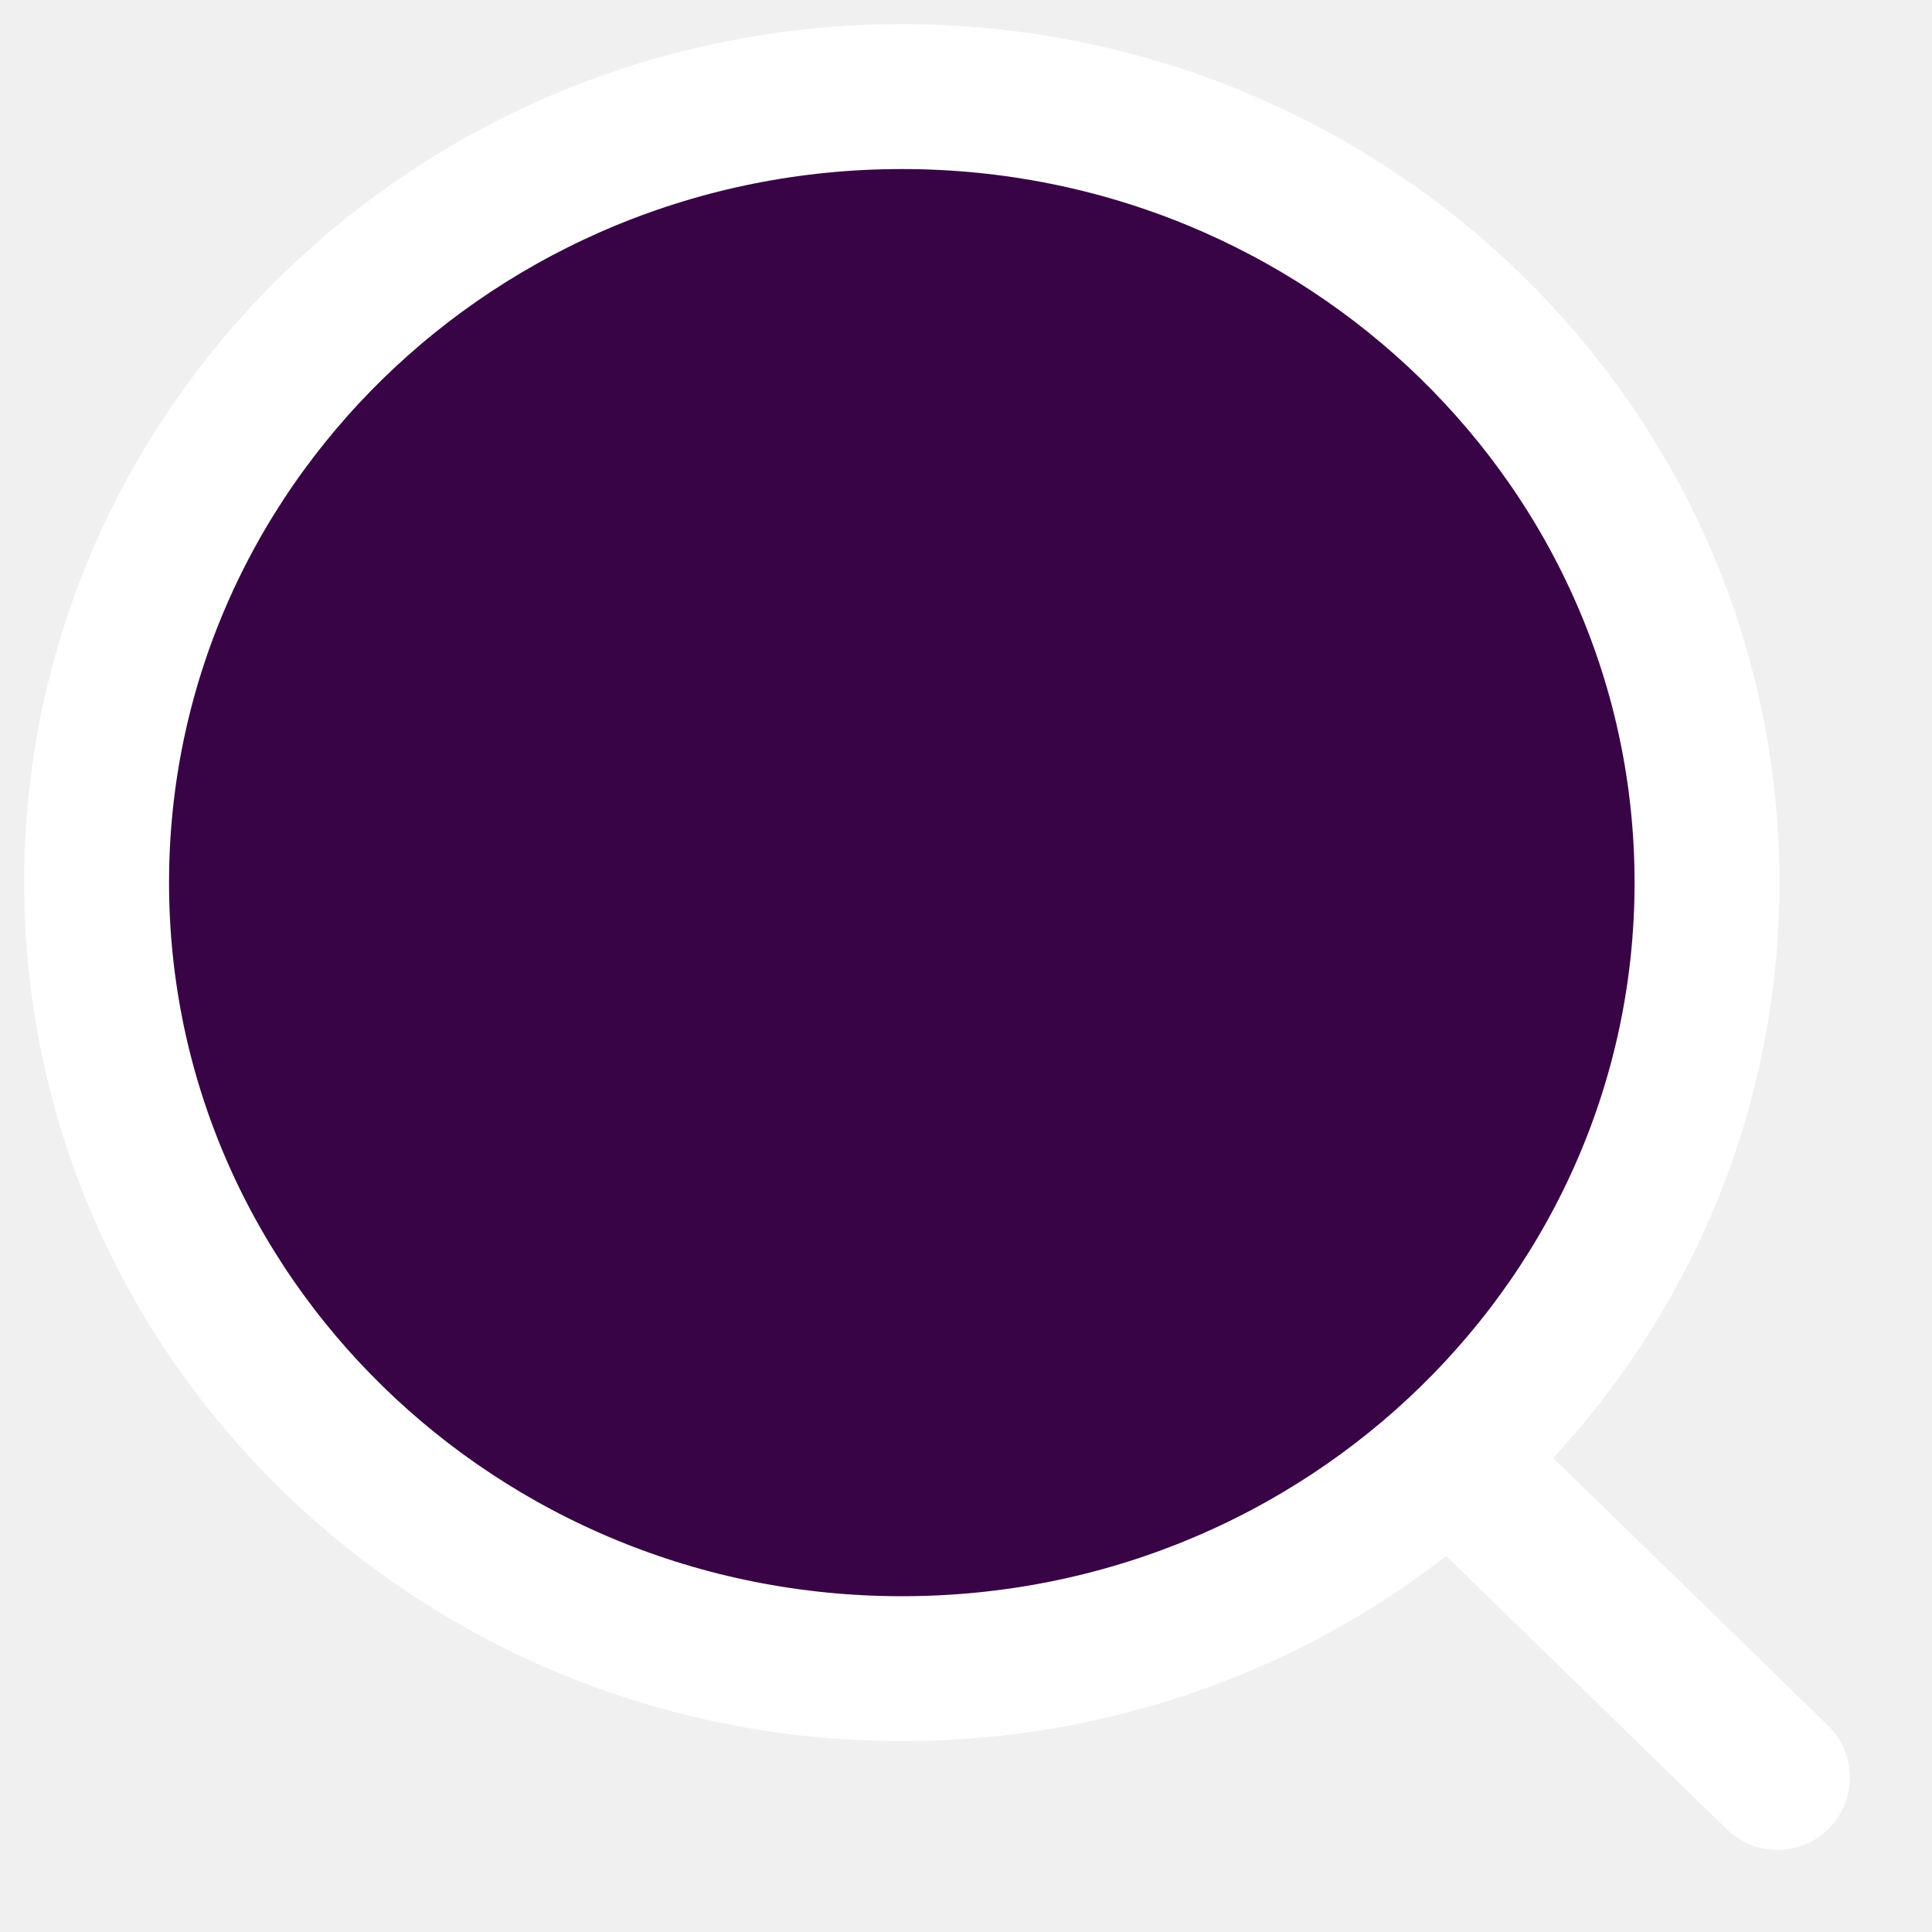
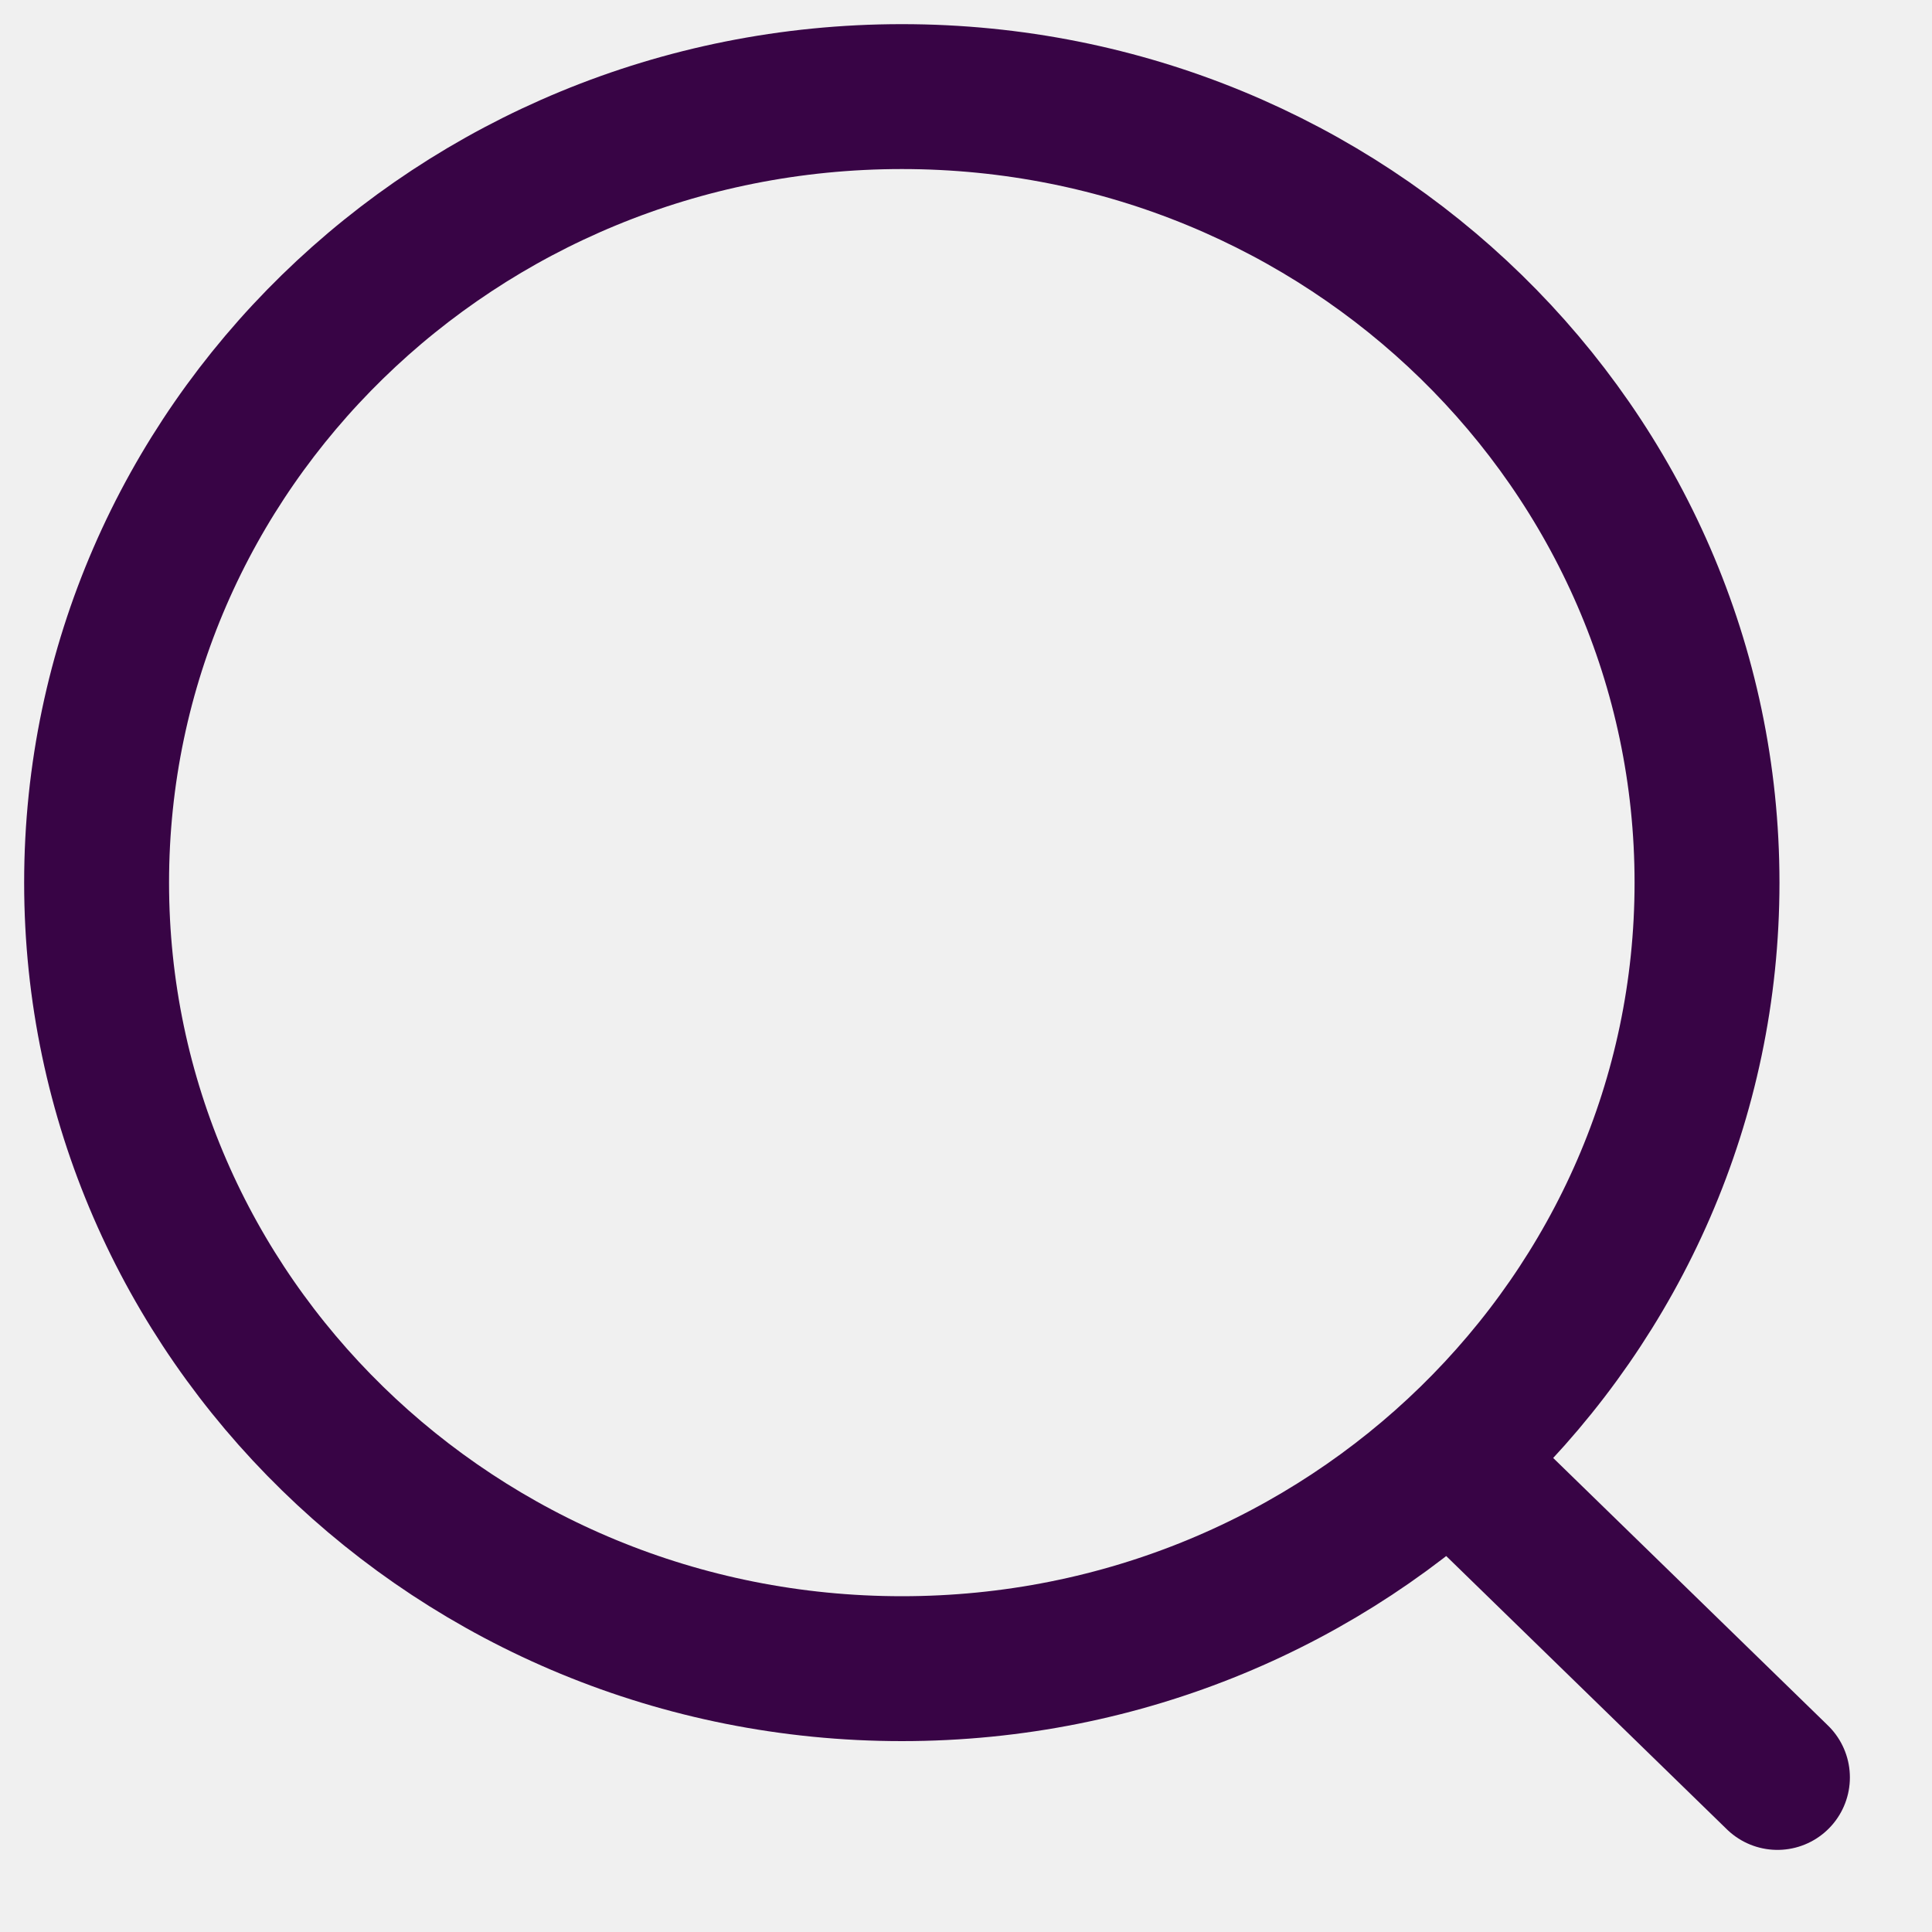
- <svg xmlns="http://www.w3.org/2000/svg" width="20" height="20" viewBox="0 0 20 20" fill="none">
-   <path d="M9.336 17.274C13.939 17.274 17.671 13.631 17.671 9.137C17.671 4.643 13.939 1 9.336 1C4.732 1 1 4.643 1 9.137C1 13.631 4.732 17.274 9.336 17.274Z" fill="#380445" stroke="white" stroke-width="1.5" stroke-linecap="round" stroke-linejoin="round" />
-   <path d="M15.132 15.218L18.4 18.4" stroke="white" stroke-width="1.5" stroke-linecap="round" stroke-linejoin="round" />
+ <svg xmlns="http://www.w3.org/2000/svg" width="25" height="25" viewBox="0 0 20 20" fill="none">
+   <path d="M9.336 17.274C13.939 17.274 17.671 13.631 17.671 9.137C17.671 4.643 13.939 1 9.336 1C4.732 1 1 4.643 1 9.137C1 13.631 4.732 17.274 9.336 17.274Z" stroke="#380445" stroke-width="1.5" stroke-linecap="round" stroke-linejoin="round" />
+   <path d="M15.132 15.218L18.4 18.4" stroke="#380445" stroke-width="1.5" stroke-linecap="round" stroke-linejoin="round" />
</svg>
